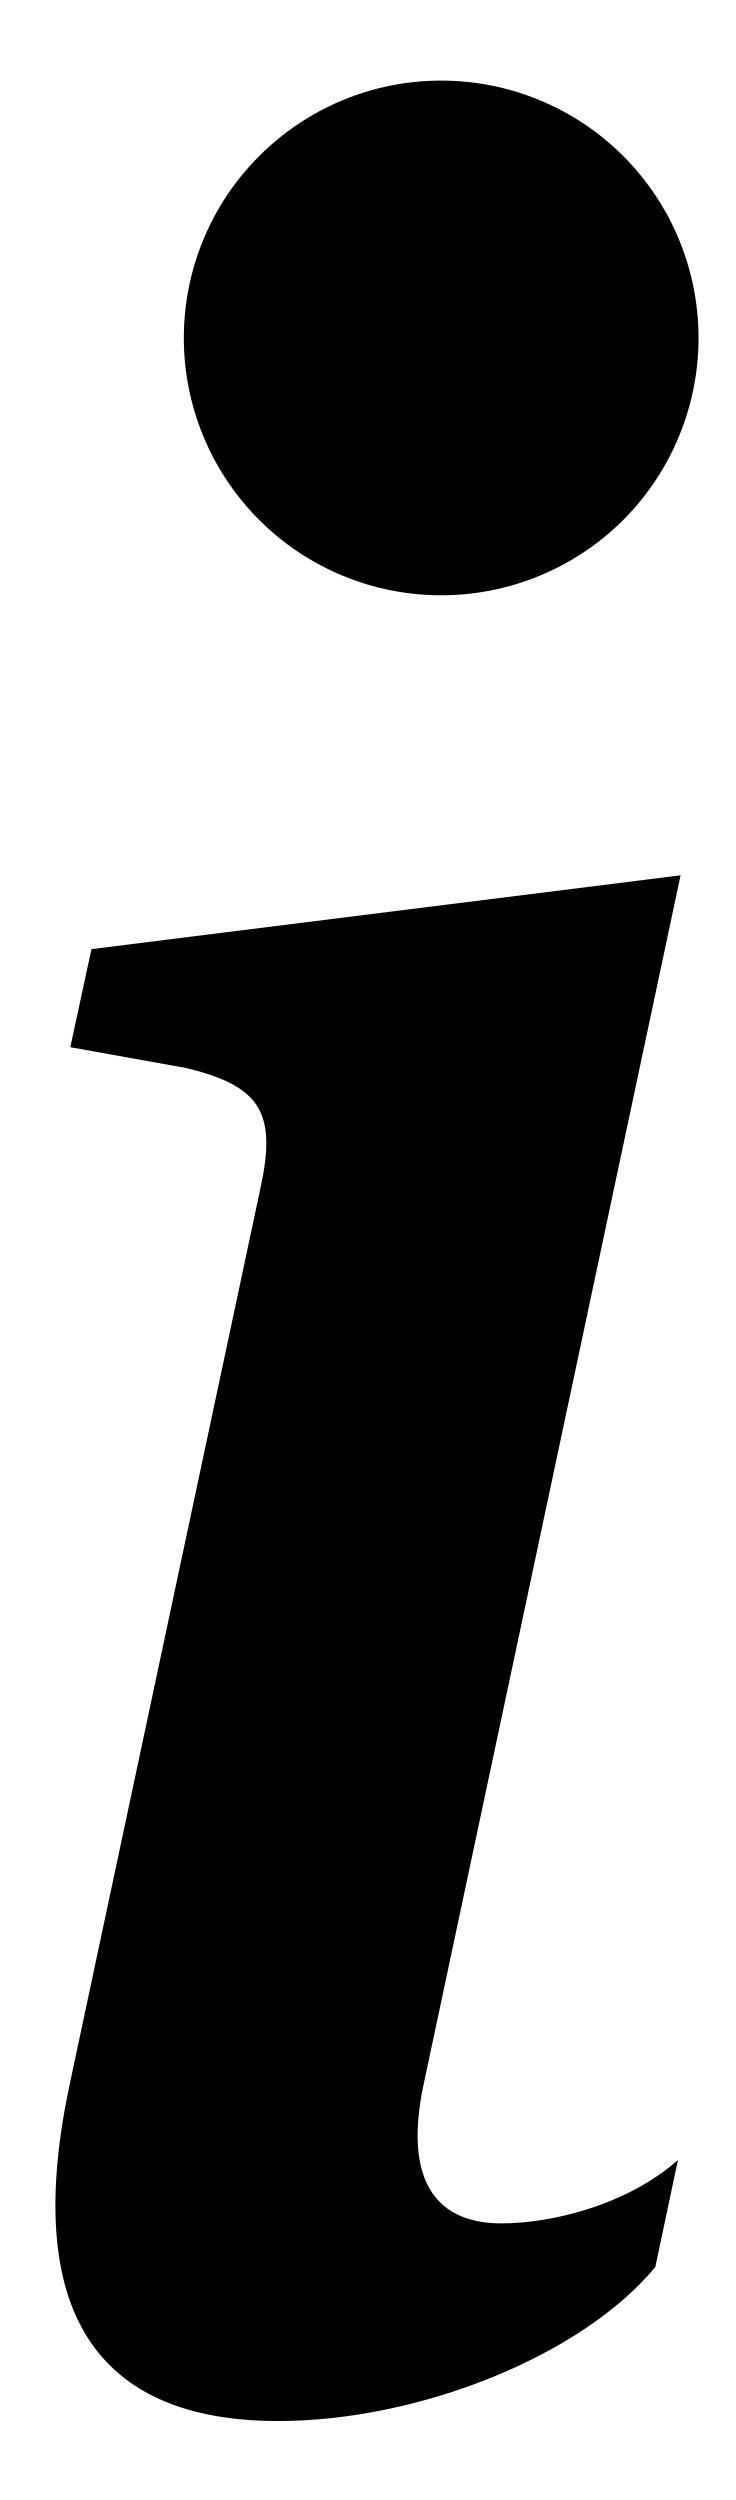
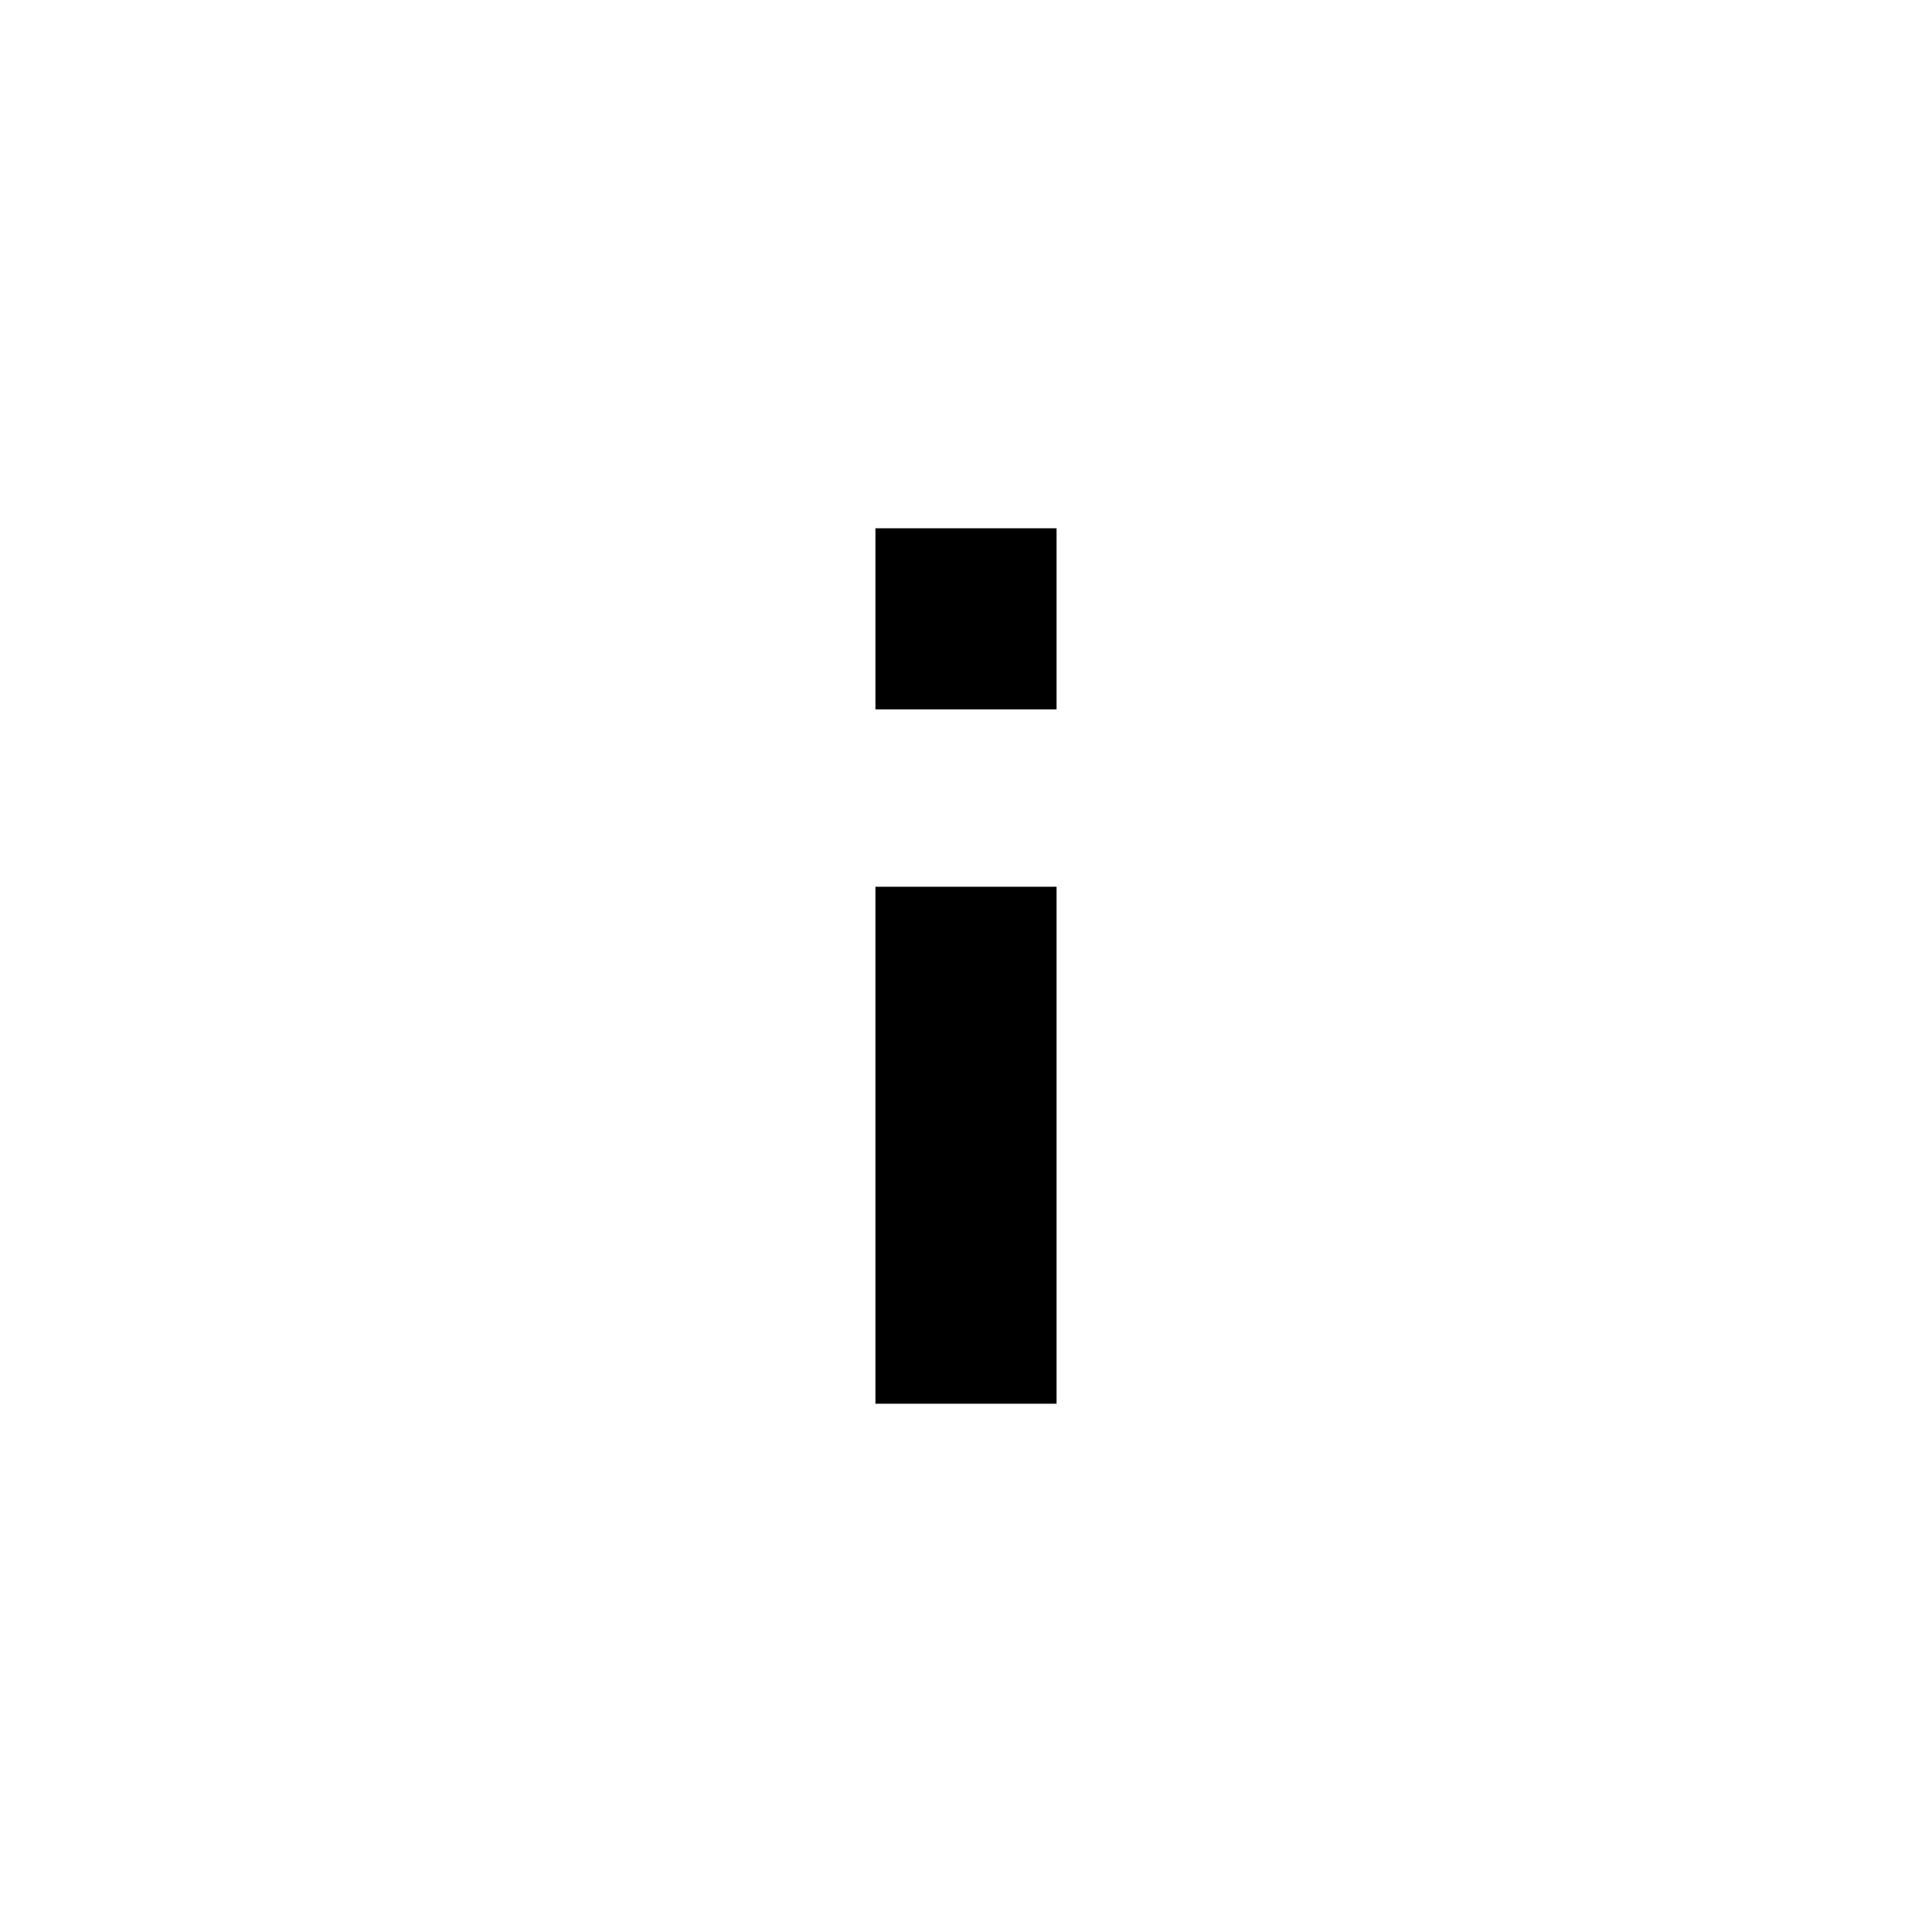
- <svg xmlns="http://www.w3.org/2000/svg" width="5" height="17" viewBox="0 0 5 17" fill="none">
-   <path d="M4.628 5.952L2.878 14.186C2.755 14.781 2.928 15.119 3.41 15.119C3.749 15.119 4.262 14.996 4.61 14.688L4.456 15.416C3.954 16.022 2.846 16.463 1.892 16.463C0.662 16.463 0.139 15.724 0.478 14.154L1.77 8.085C1.882 7.573 1.78 7.387 1.268 7.263L0.478 7.121L0.622 6.454L4.629 5.952H4.628ZM3 4.048C2.536 4.048 2.091 3.864 1.763 3.536C1.434 3.207 1.25 2.762 1.25 2.298C1.25 1.834 1.434 1.389 1.763 1.061C2.091 0.732 2.536 0.548 3 0.548C3.464 0.548 3.909 0.732 4.238 1.061C4.566 1.389 4.75 1.834 4.75 2.298C4.75 2.762 4.566 3.207 4.238 3.536C3.909 3.864 3.464 4.048 3 4.048Z" fill="currentColor" />
+ <svg xmlns="http://www.w3.org/2000/svg" width="32" height="32" viewBox="0 0 512 512">
+   <path d="M232 235h48v137h-48z" fill="currentColor" />
+   <path d="M232 140h48v48h-48z" fill="currentColor" />
</svg>
